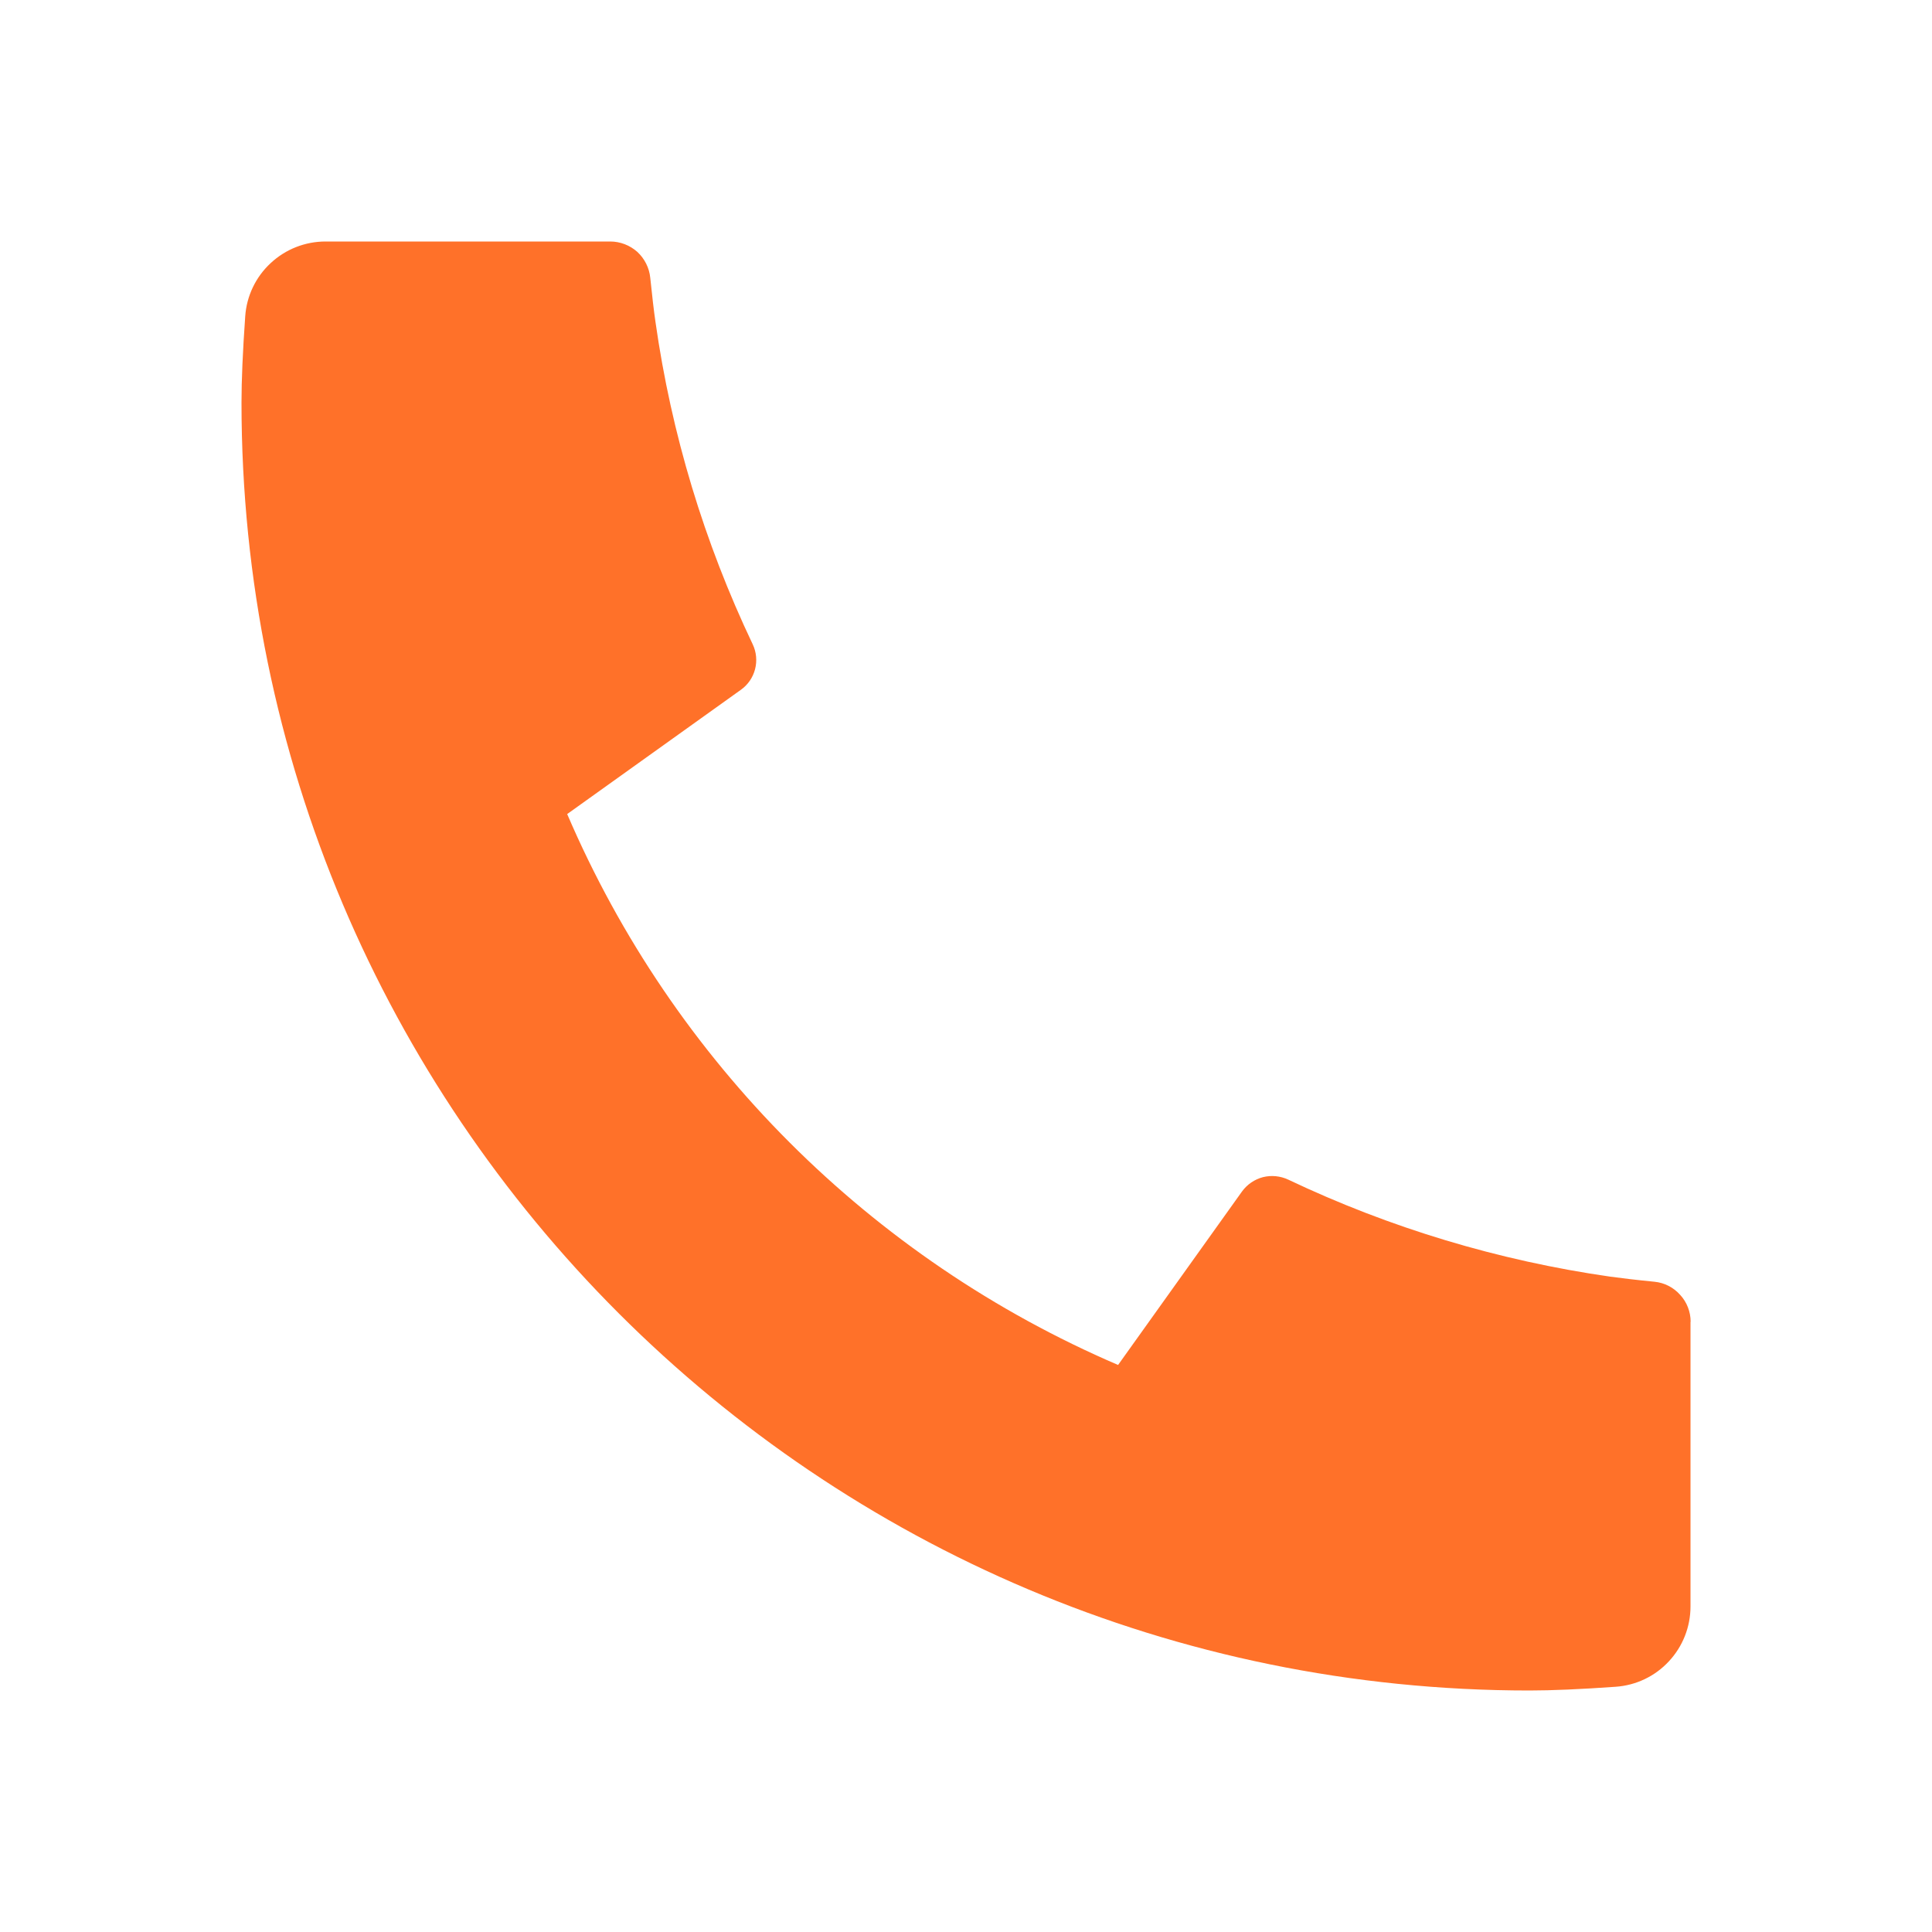
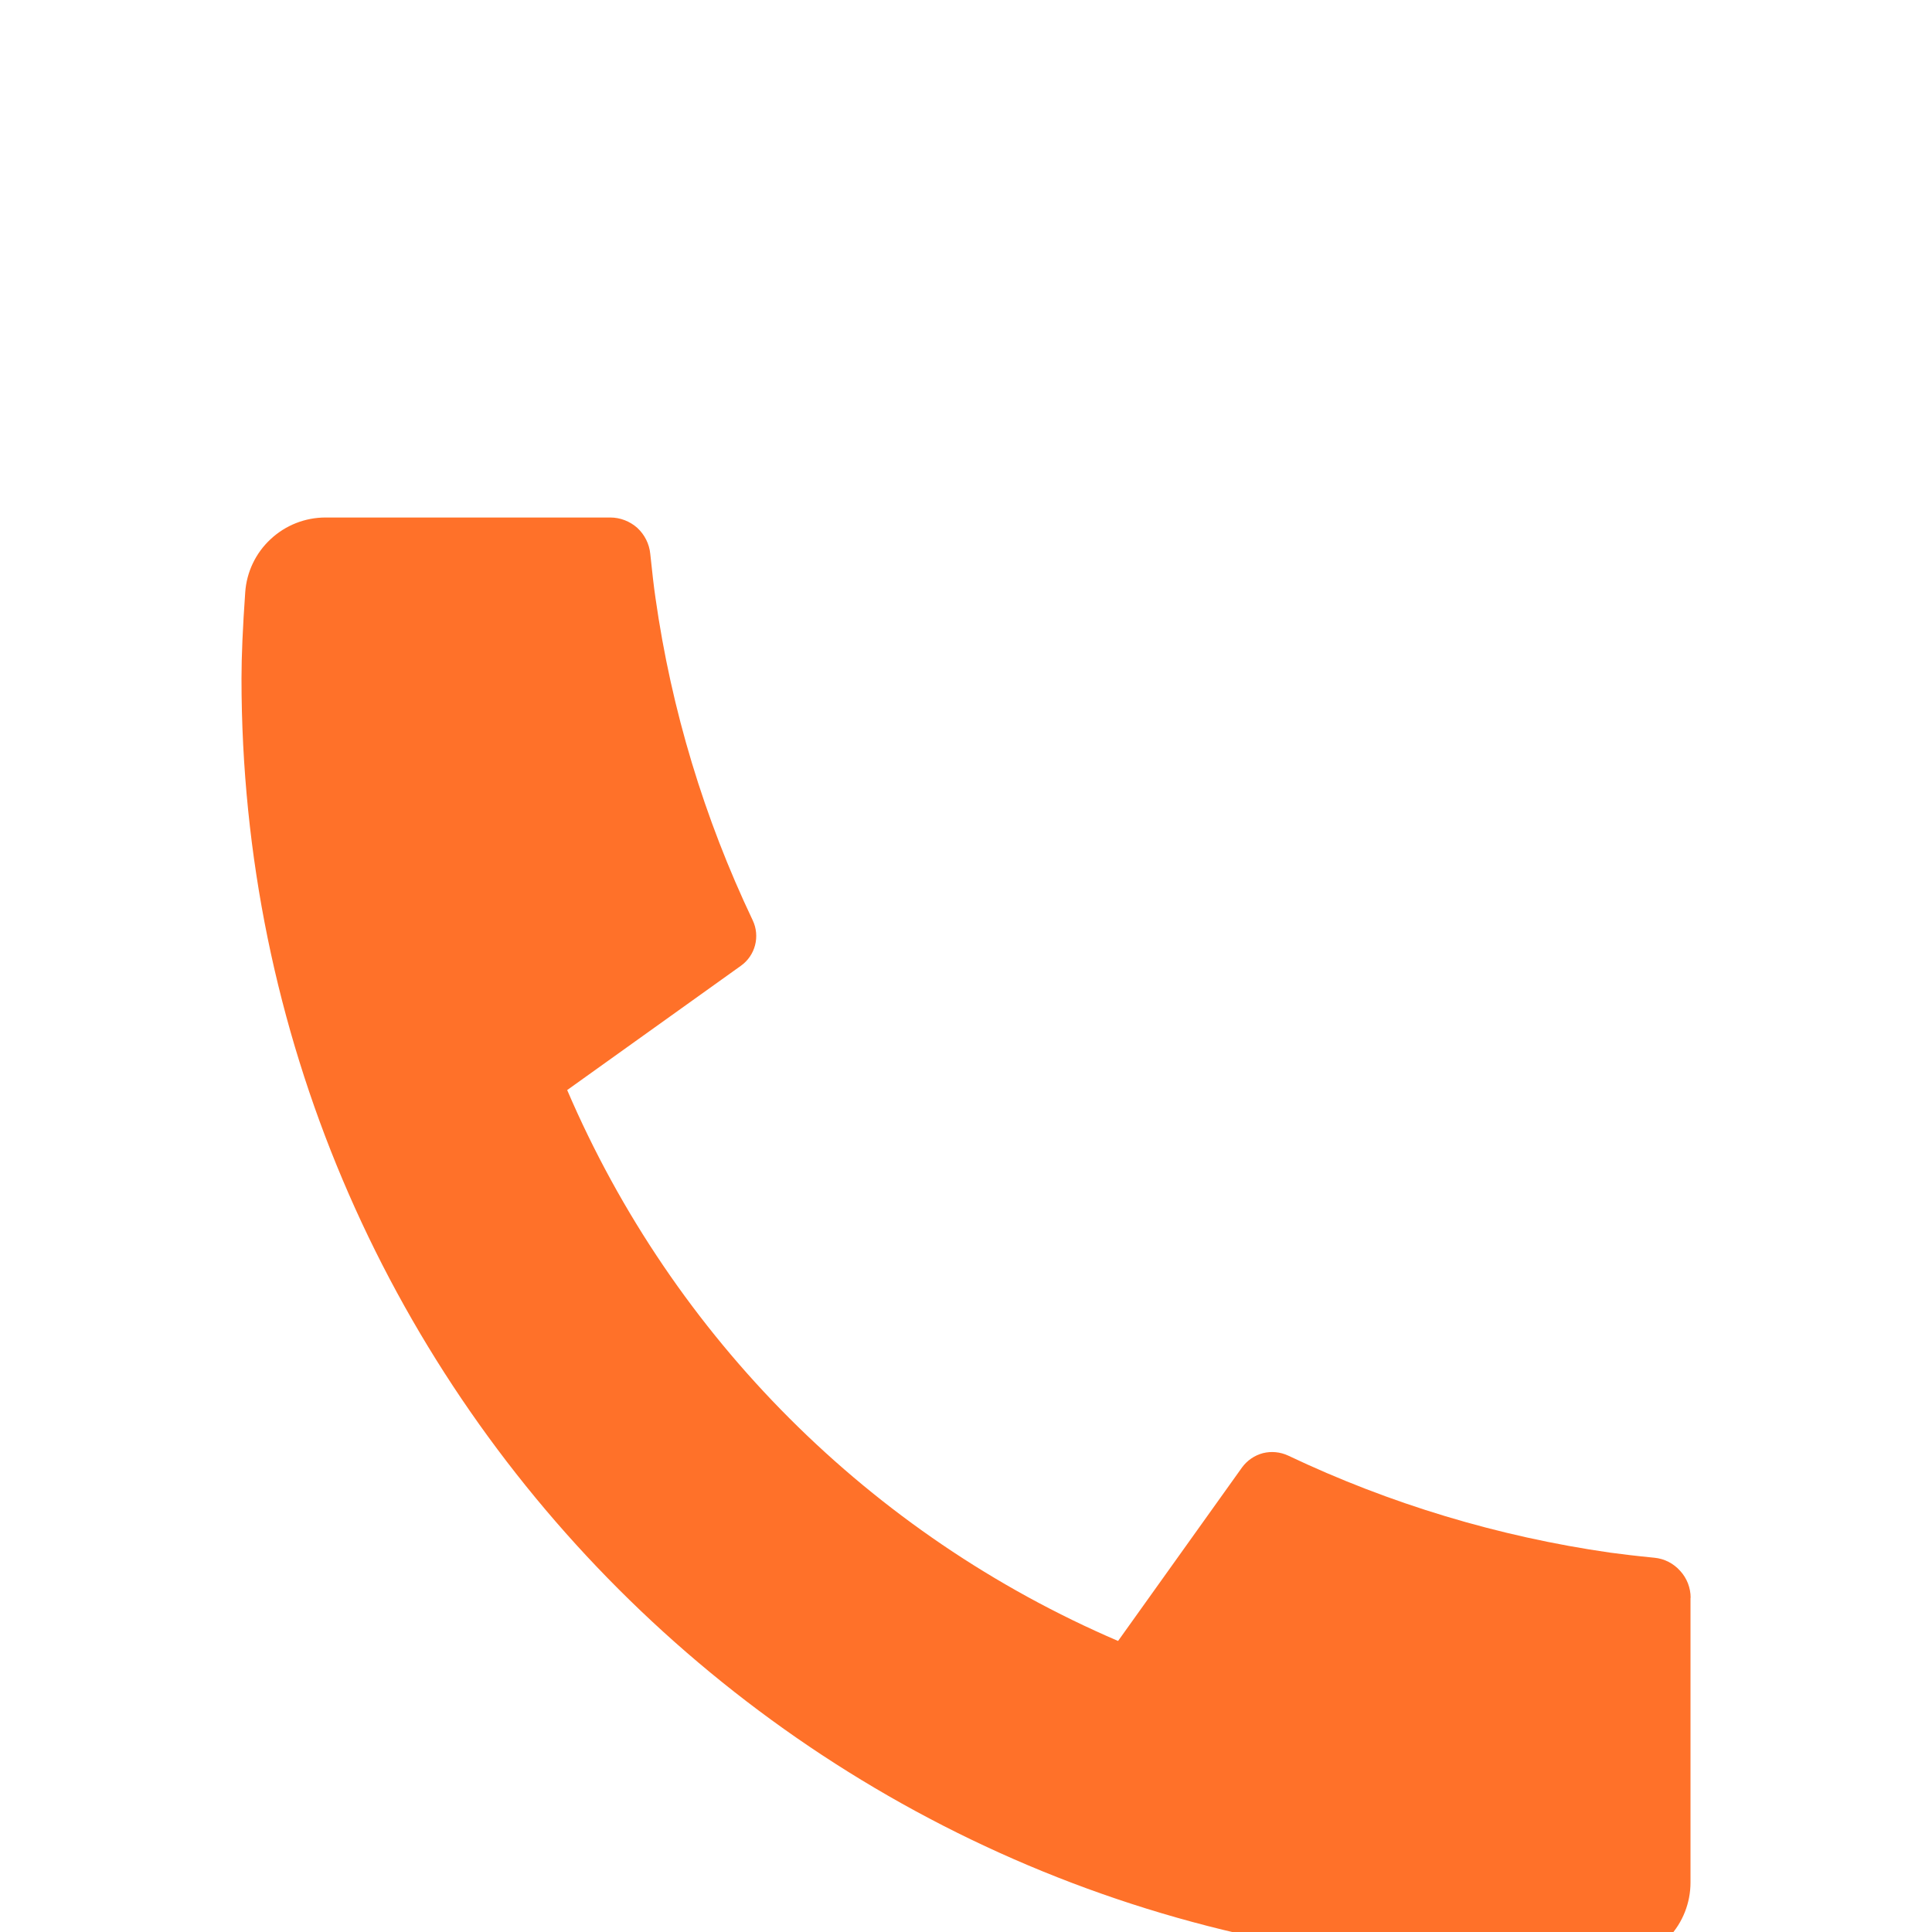
- <svg xmlns="http://www.w3.org/2000/svg" width="14" height="14" viewBox="0 0 14 14" fill="none">
+ <svg xmlns="http://www.w3.org/2000/svg" width="14" height="14" viewBox="0 -2 14 14" fill="none">
  <path d="M12.25 9.578V11.641C12.25 11.789 12.194 11.931 12.093 12.039C11.993 12.147 11.855 12.213 11.707 12.223C11.453 12.241 11.244 12.25 11.083 12.25C5.928 12.25 1.75 8.072 1.75 2.917C1.75 2.756 1.759 2.547 1.777 2.292C1.787 2.145 1.853 2.007 1.961 1.907C2.069 1.806 2.211 1.75 2.359 1.75H4.422C4.494 1.75 4.564 1.777 4.618 1.825C4.671 1.874 4.705 1.941 4.712 2.013C4.726 2.147 4.738 2.253 4.75 2.334C4.865 3.144 5.103 3.93 5.454 4.668C5.51 4.785 5.473 4.925 5.368 4.999L4.11 5.899C4.879 7.692 6.308 9.121 8.102 9.891L9 8.634C9.037 8.583 9.091 8.546 9.152 8.53C9.213 8.515 9.277 8.521 9.335 8.548C10.072 8.898 10.859 9.135 11.668 9.251C11.749 9.262 11.856 9.275 11.989 9.288C12.061 9.295 12.127 9.329 12.175 9.383C12.224 9.436 12.251 9.506 12.251 9.578H12.25Z" fill="#FF7129" />
</svg>
